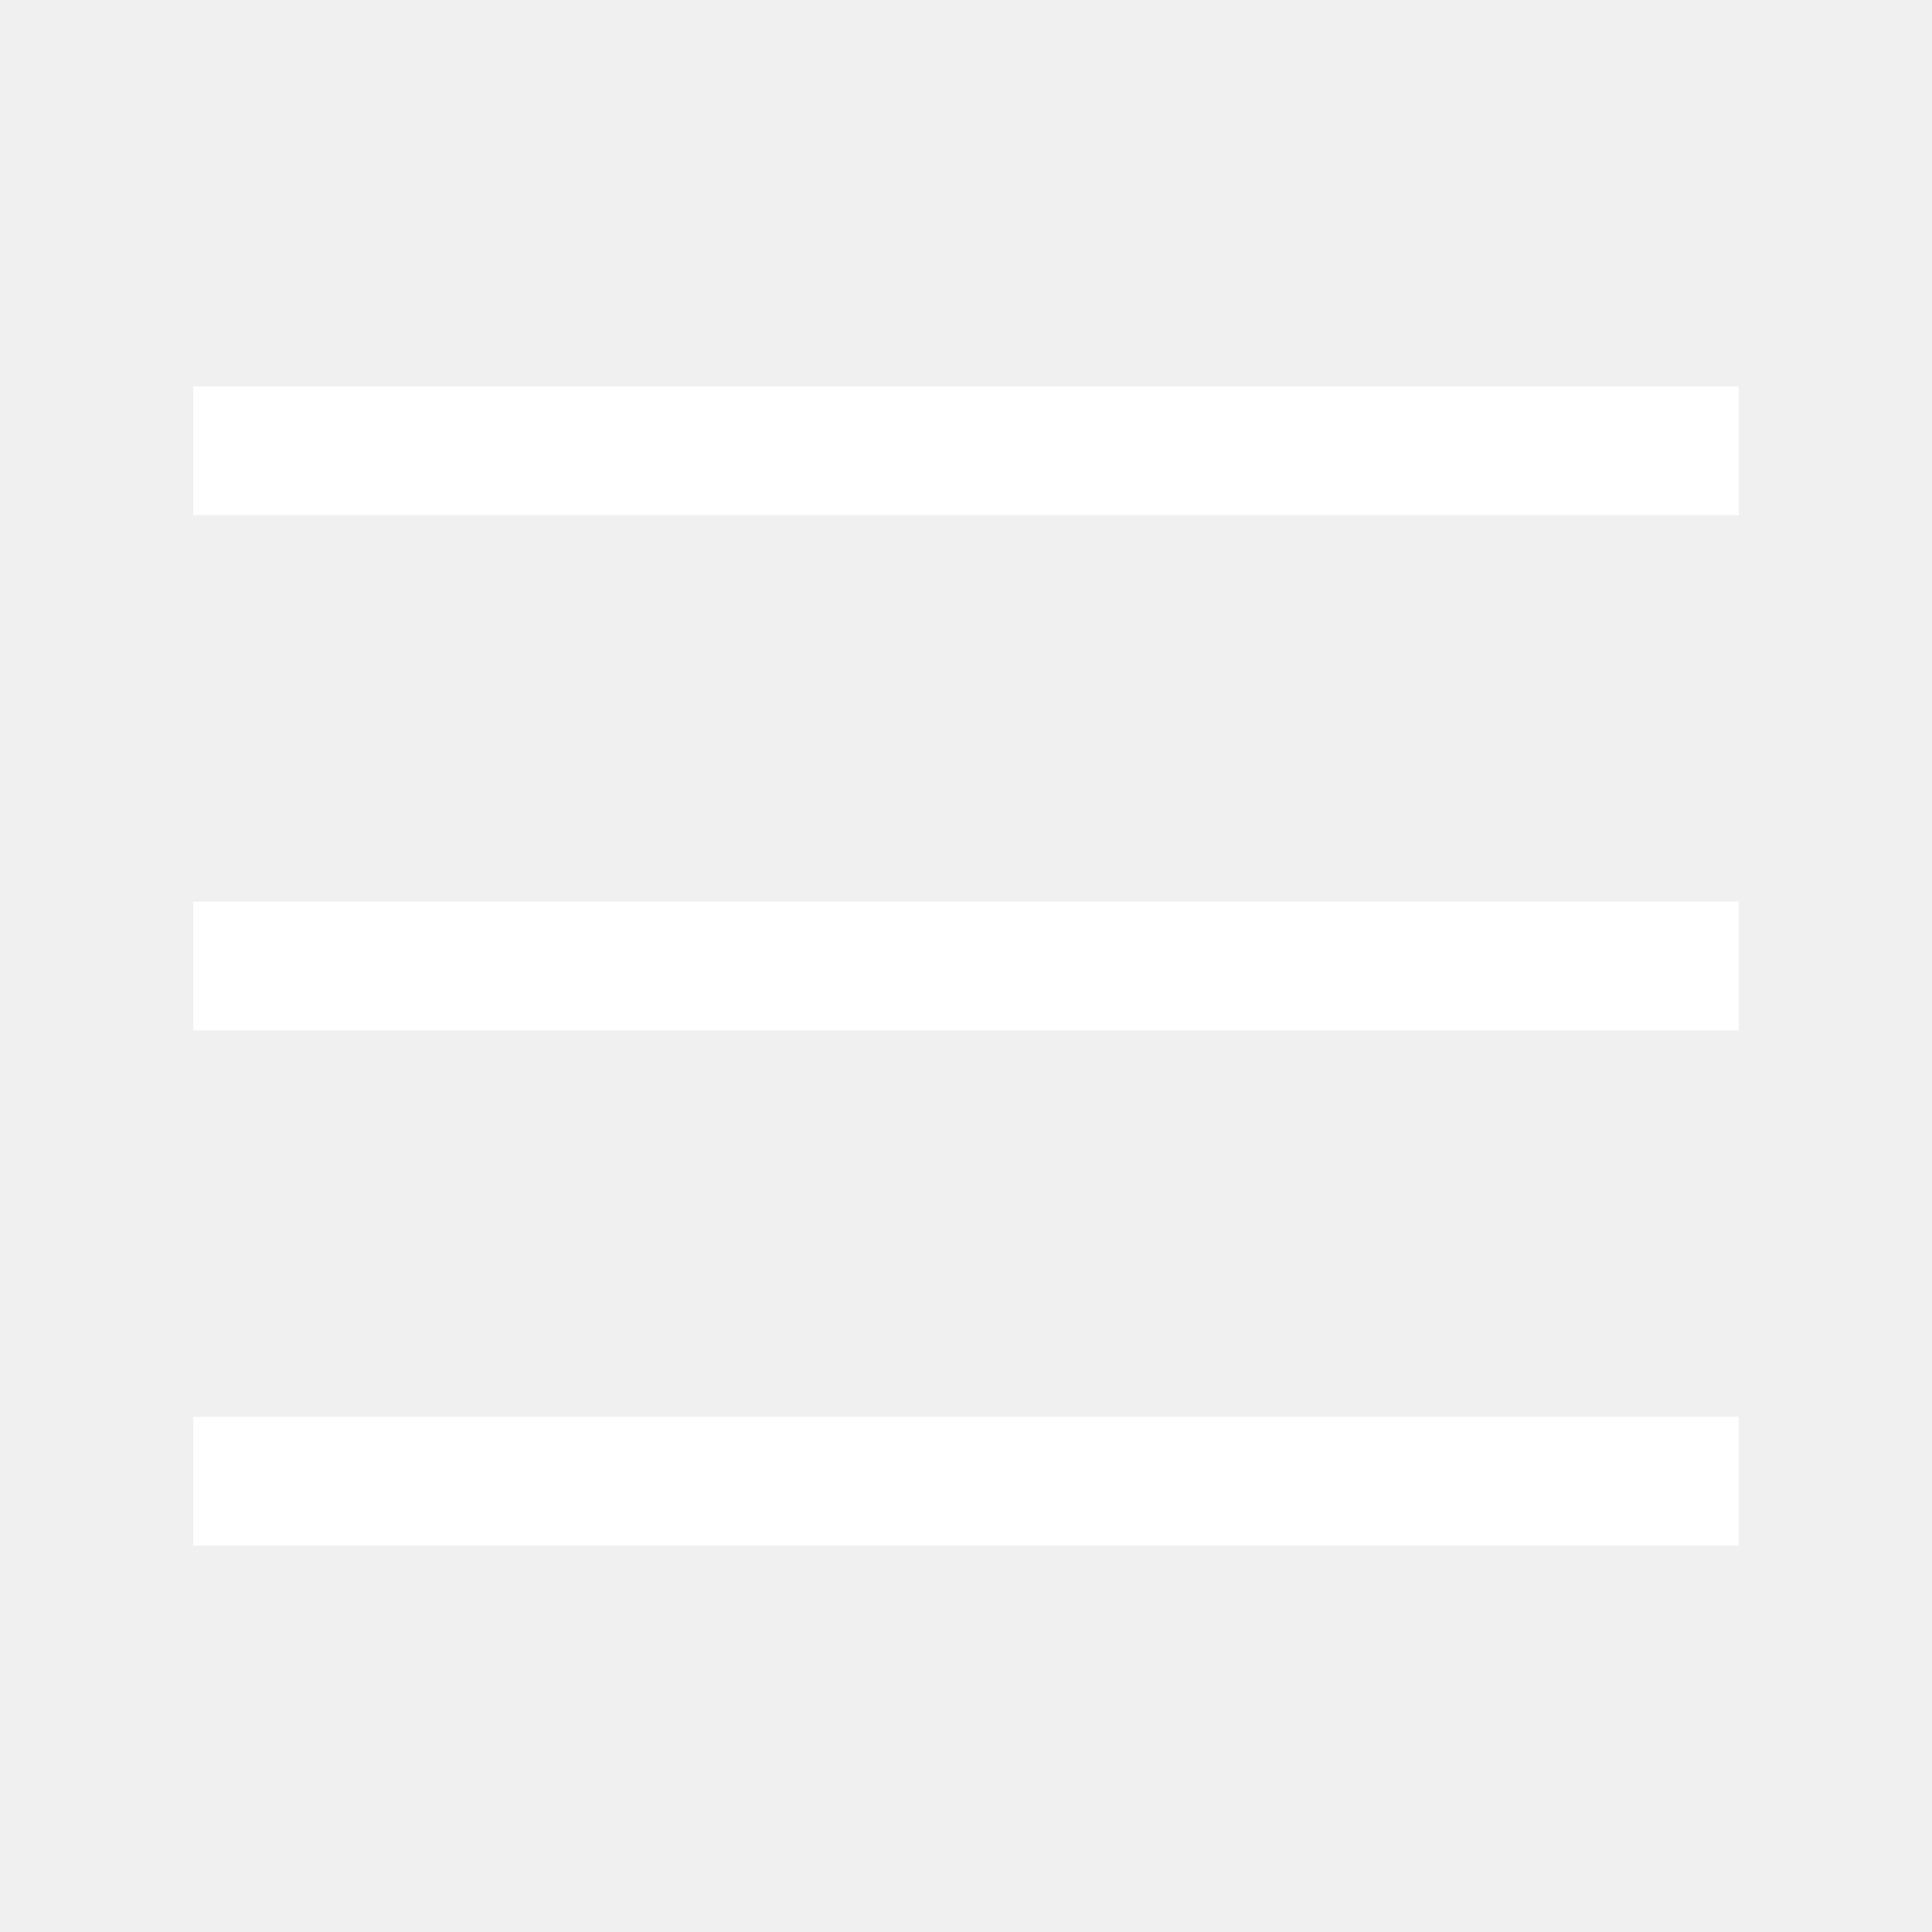
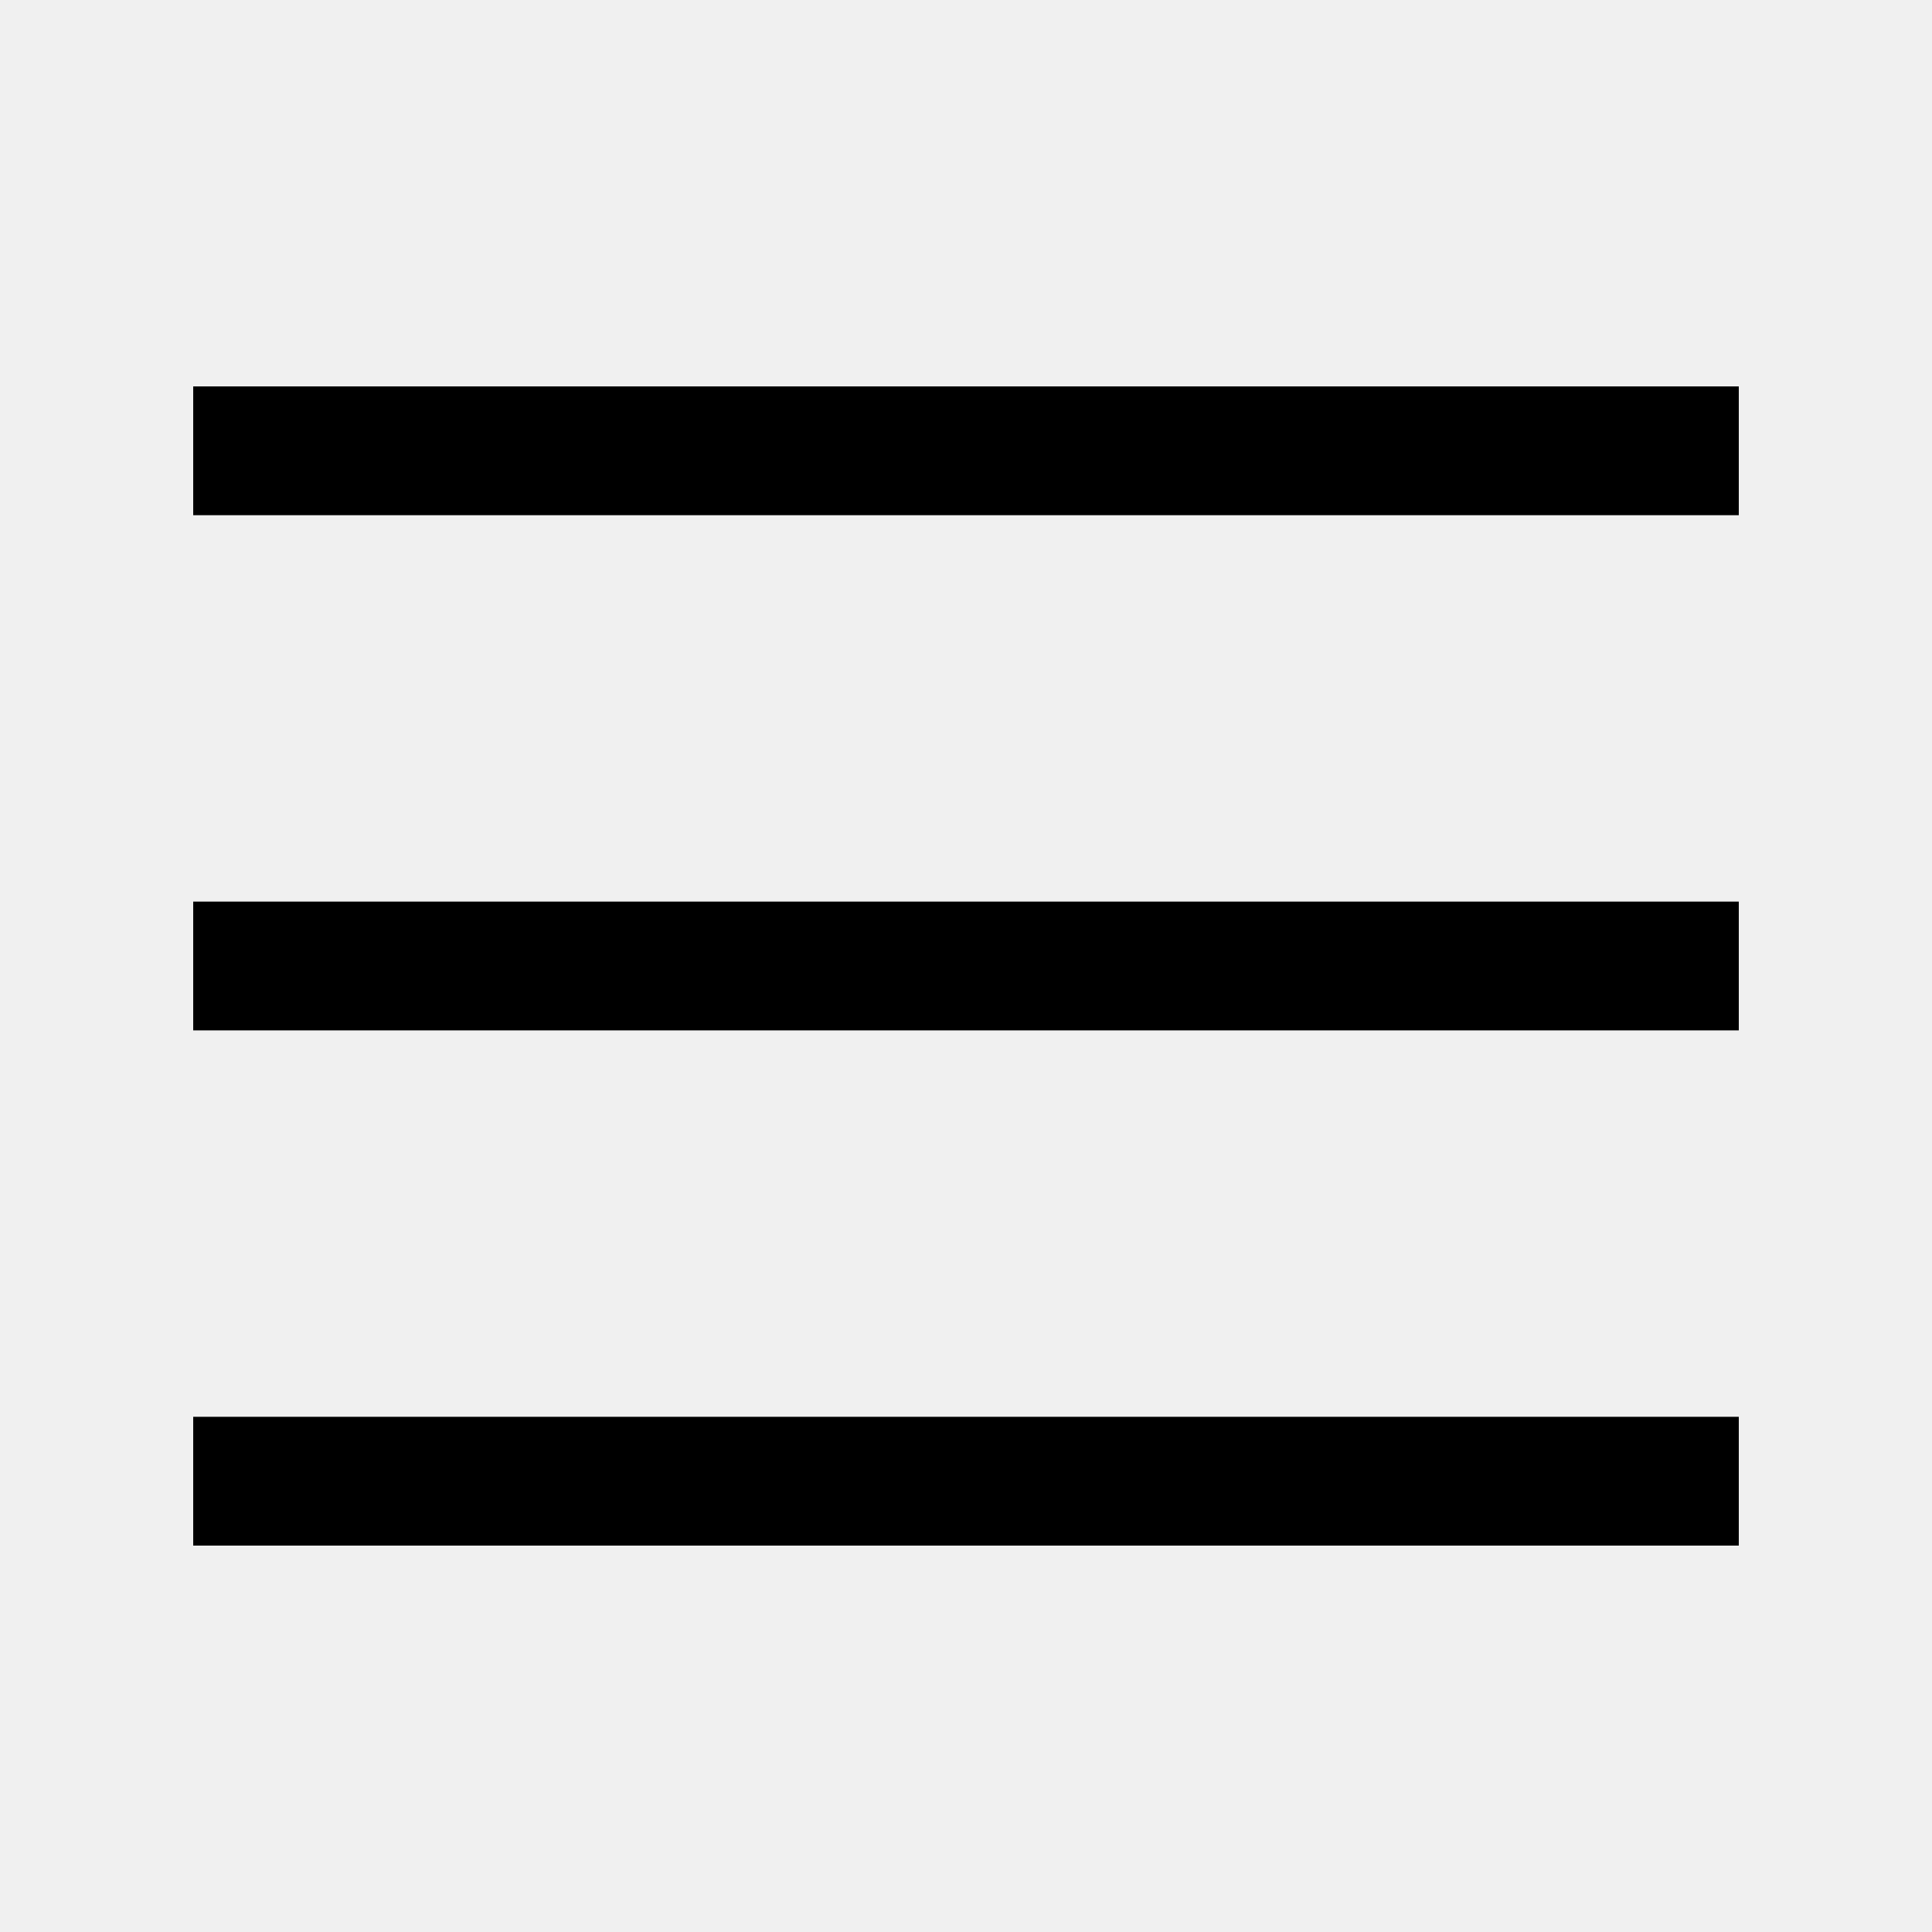
<svg xmlns="http://www.w3.org/2000/svg" version="1.2" viewBox="0 0 30 30" width="30" height="30">
-   <style>.a{fill:#fff;stroke:#212529;stroke-linecap:round;stroke-miterlimit:10;stroke-width:0}</style>
+   <style>.a{fill:#000;stroke:#212529;stroke-linecap:round;stroke-miterlimit:10;stroke-width:0}</style>
  <path class="a" d="m27 6v2h-24v-2z" />
  <path class="a" d="m27 14v2h-24v-2z" />
  <path class="a" d="m27 22v2h-24v-2z" />
</svg>
